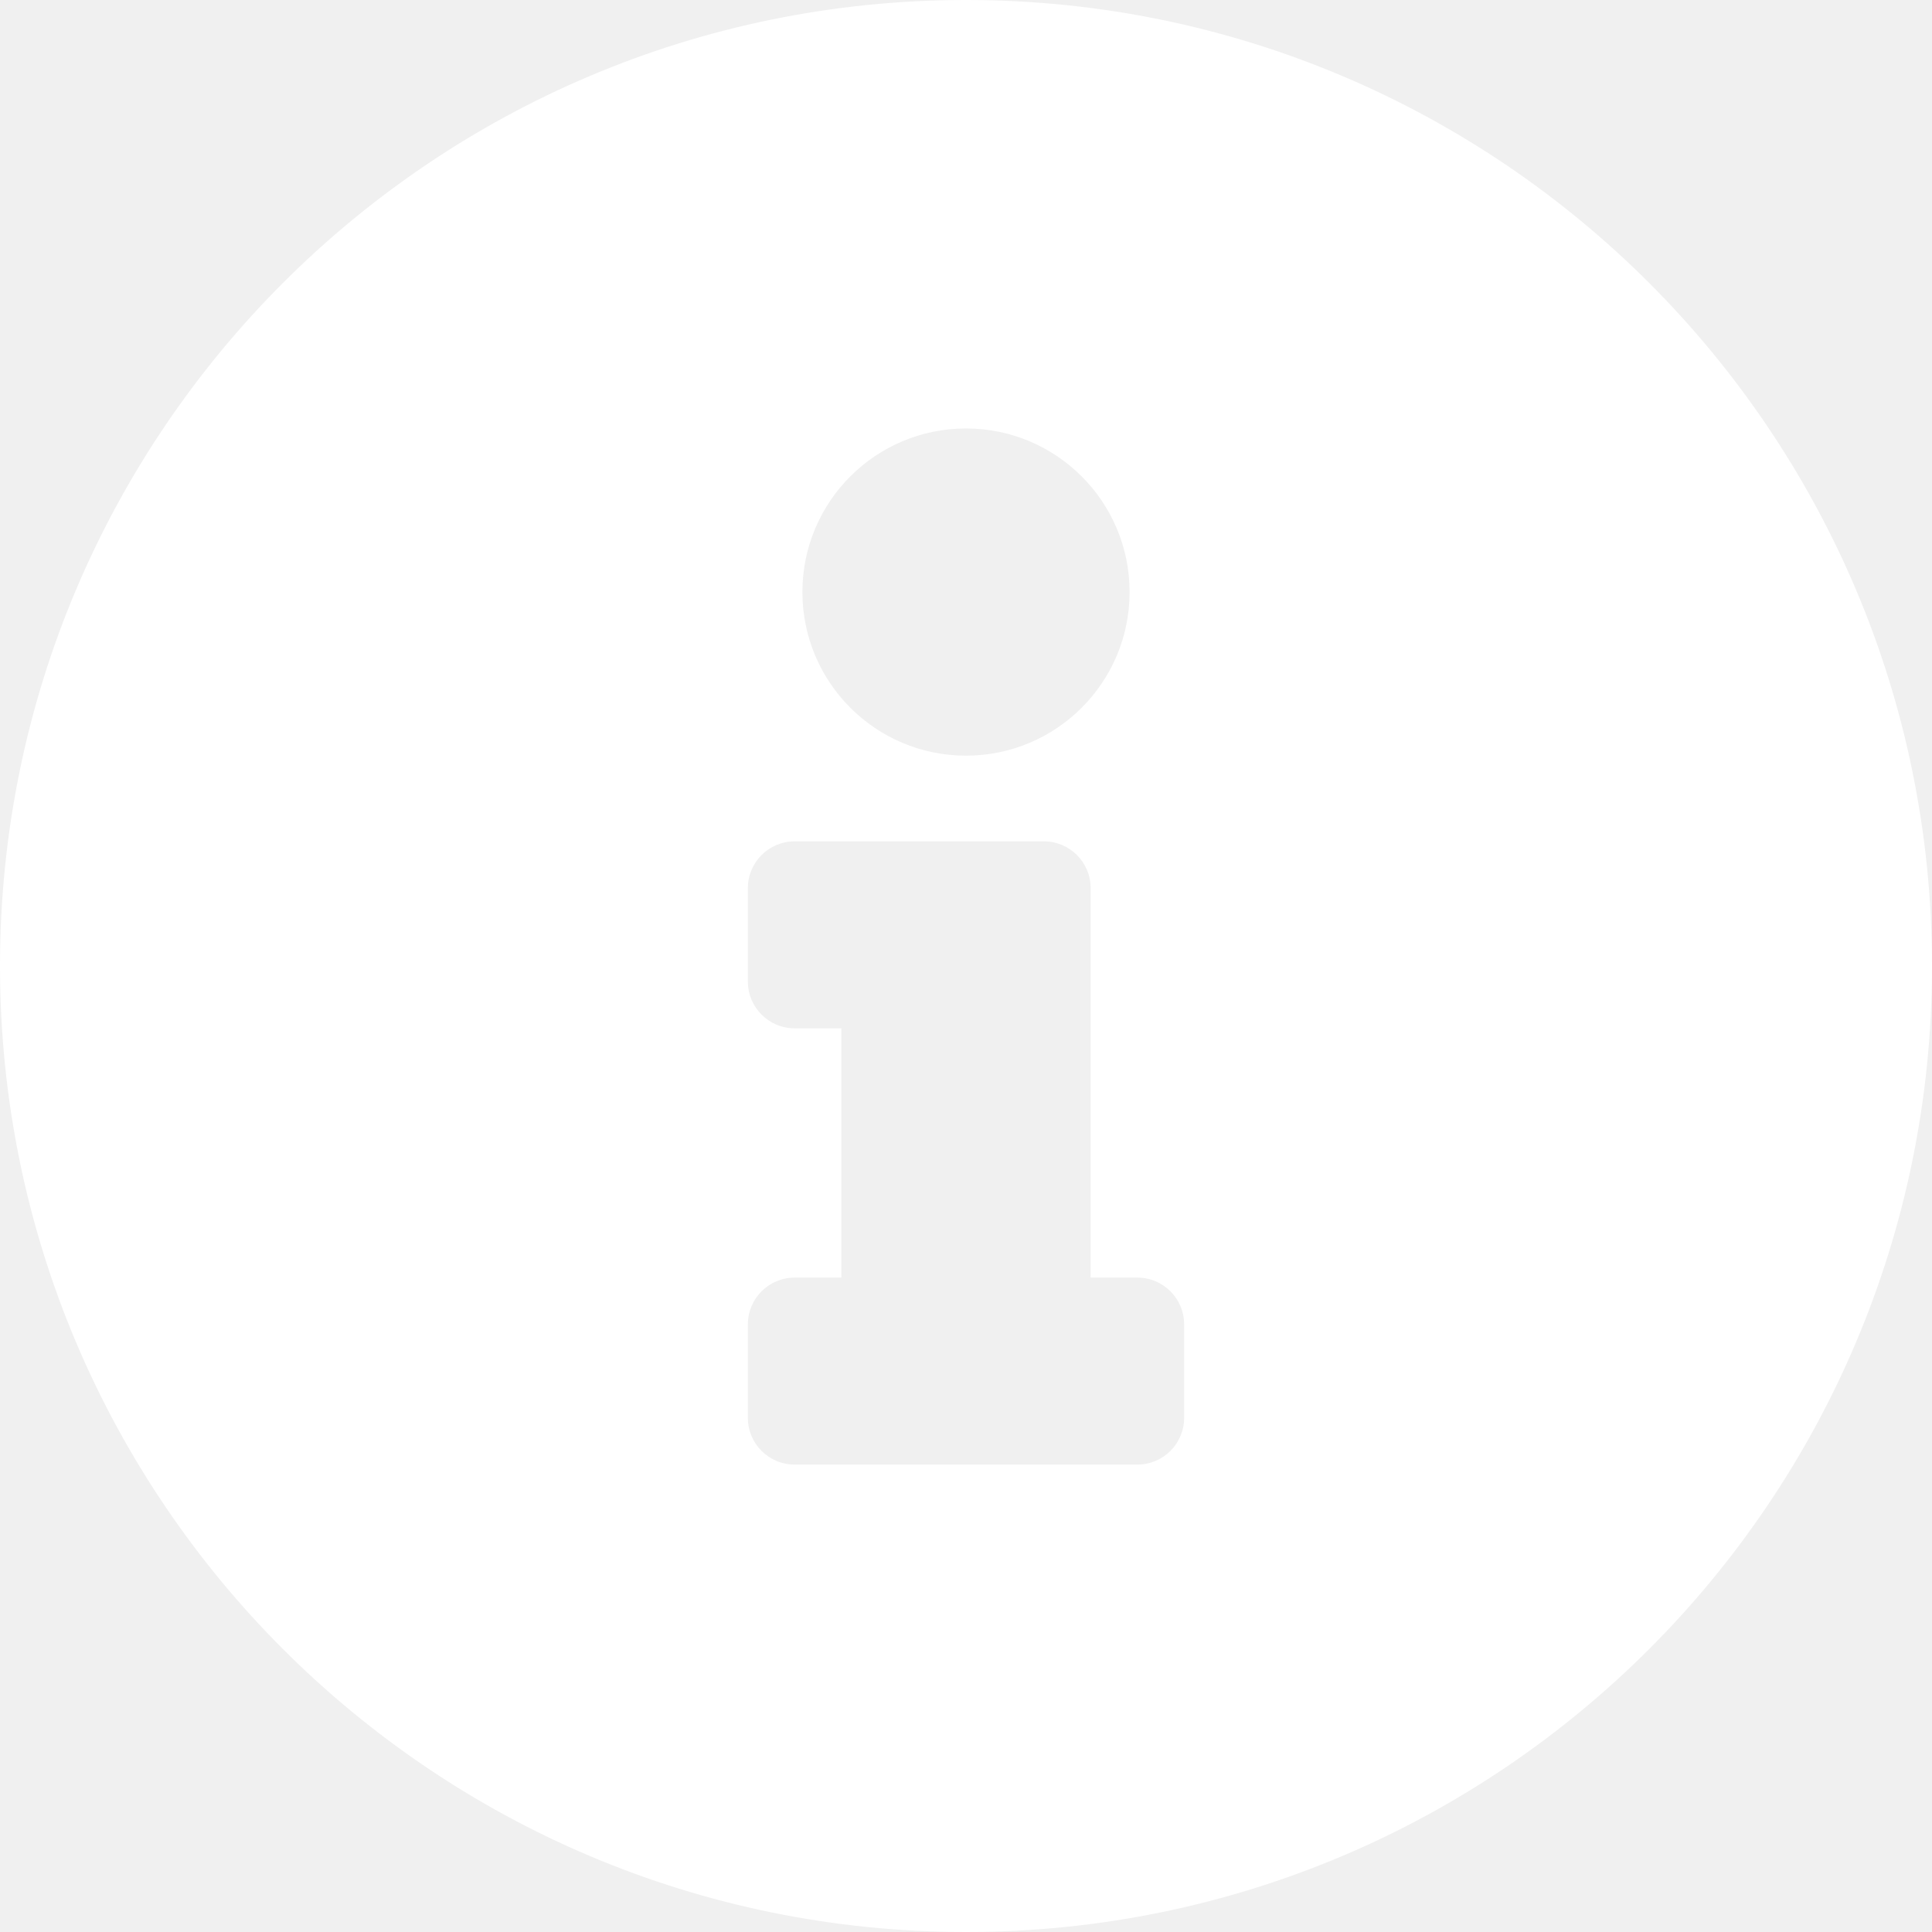
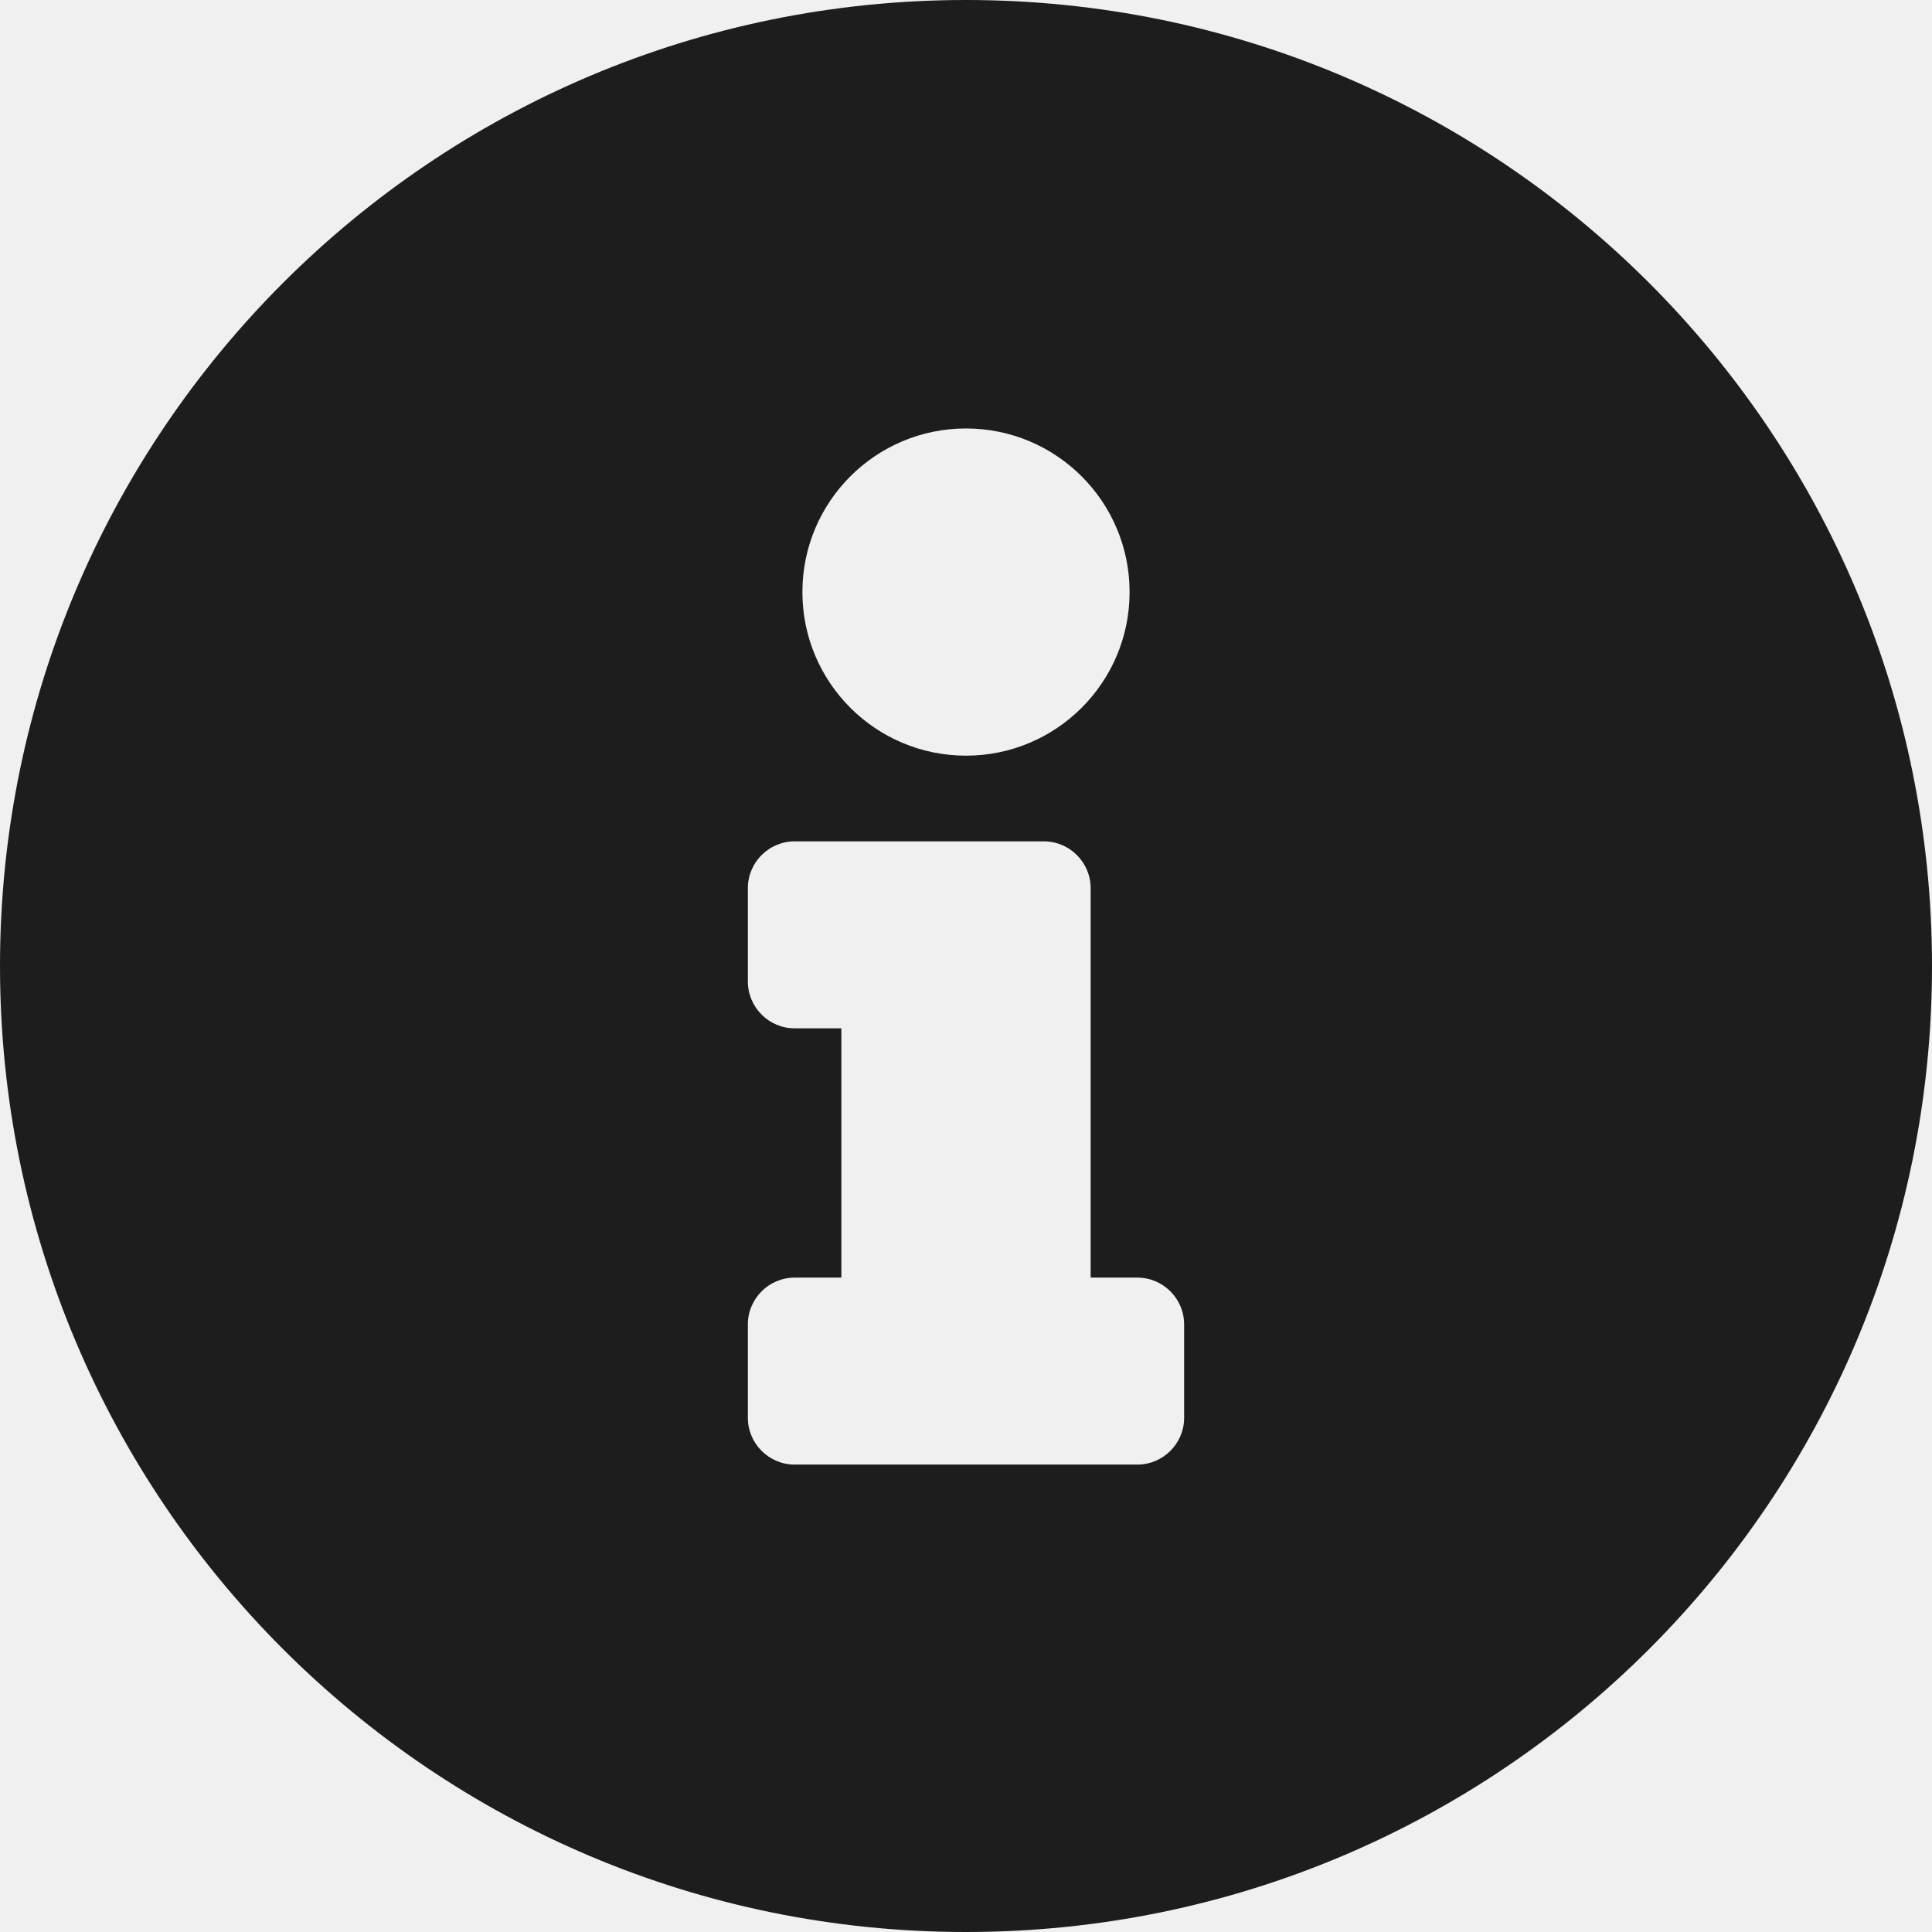
- <svg xmlns="http://www.w3.org/2000/svg" id="Слой_1" data-name="Слой 1" viewBox="0 0 496 496">
-   <defs>
-     <style>.cls-1{fill:#fff;}</style>
-   </defs>
-   <path class="cls-1" d="M256,8C119,8,8,119.08,8,256S119,504,256,504,504,393,504,256,393,8,256,8Zm0,110a42,42,0,1,1-42,42A42,42,0,0,1,256,118Zm56,254a12,12,0,0,1-12,12H212a12,12,0,0,1-12-12V348a12,12,0,0,1,12-12h12V272H212a12,12,0,0,1-12-12V236a12,12,0,0,1,12-12h64a12,12,0,0,1,12,12V336h12a12,12,0,0,1,12,12Z" transform="translate(-8 -8)" />
+ <svg xmlns="http://www.w3.org/2000/svg" version="1.1" id="Слой_1" x="0px" y="0px" viewBox="0 0 496 496" style="enable-background:new 0 0 496 496;" xml:space="preserve">
+   <style type="text/css">
+ 	.st0{fill:#1D1D1D;}
+ </style>
+   <path class="st0" d="M248,0C111,0,0,111.1,0,248s111,248,248,248s248-111,248-248S385,0,248,0z M248,110c23.2,0,42,18.8,42,42  s-18.8,42-42,42s-42-18.8-42-42S224.8,110,248,110z M304,364c0,6.6-5.4,12-12,12h-88c-6.6,0-12-5.4-12-12v-24c0-6.6,5.4-12,12-12h12  v-64h-12c-6.6,0-12-5.4-12-12v-24c0-6.6,5.4-12,12-12h64c6.6,0,12,5.4,12,12v100h12c6.6,0,12,5.4,12,12V364z" />
</svg>
